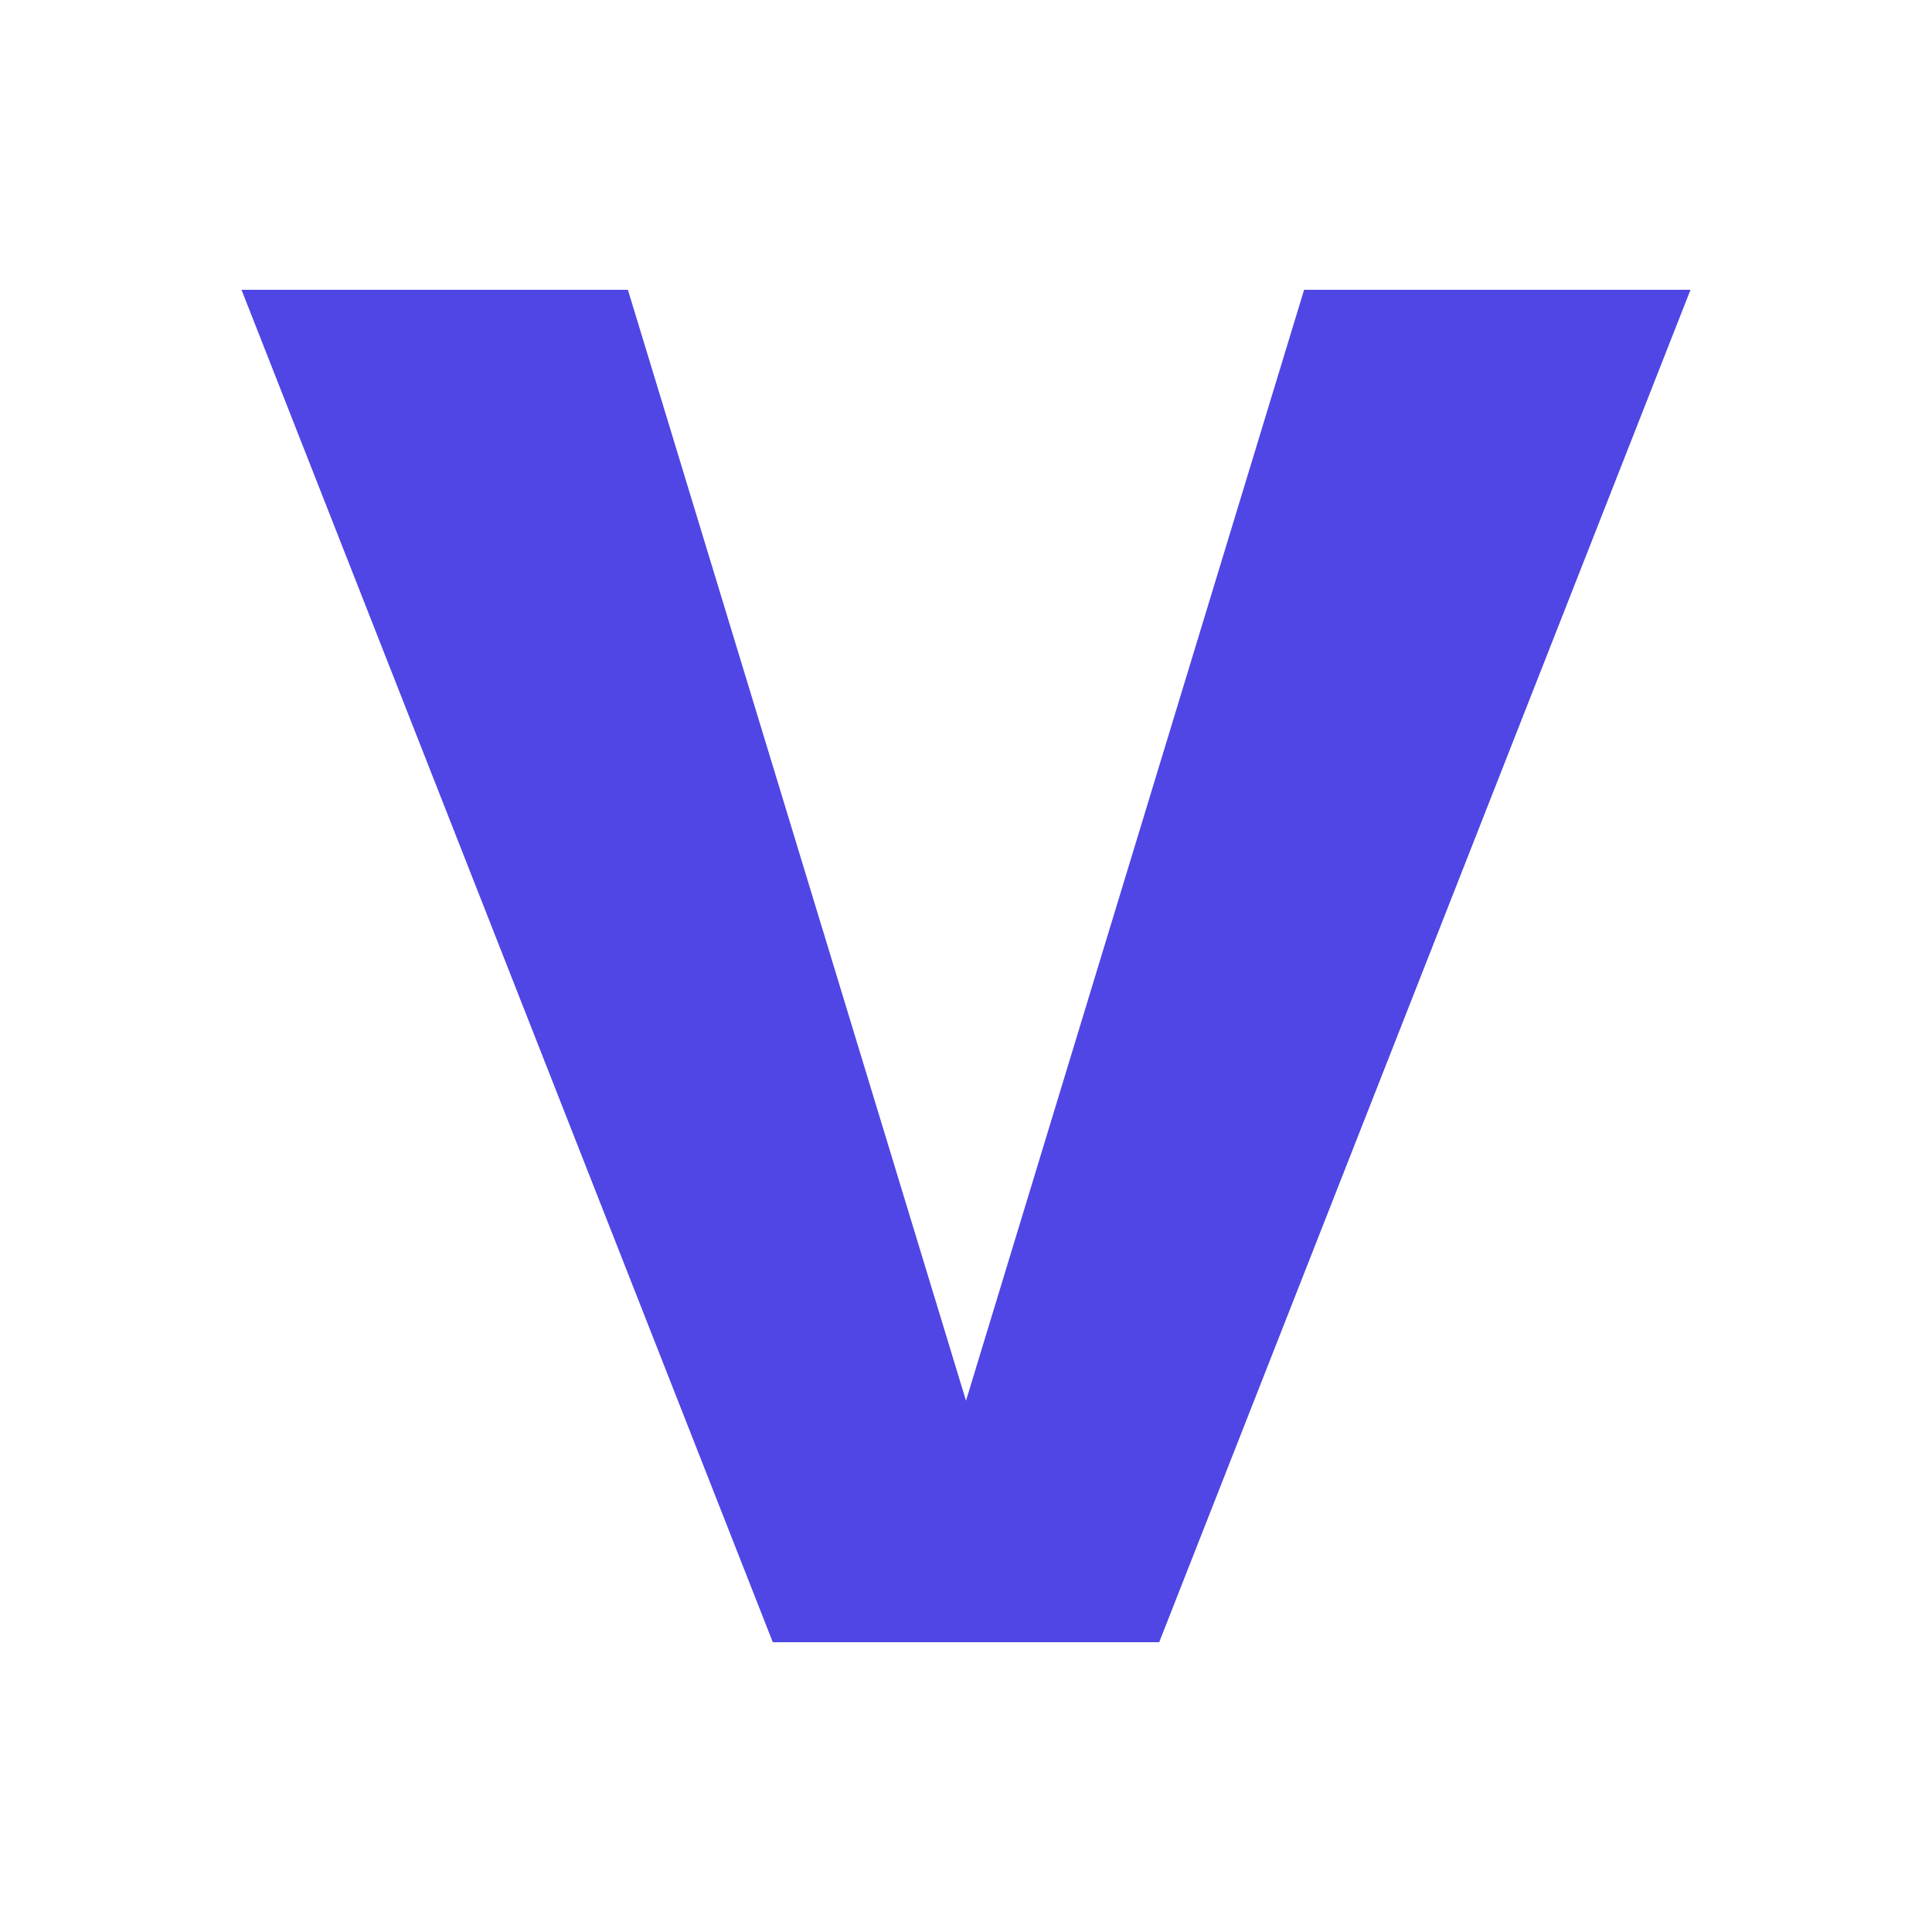
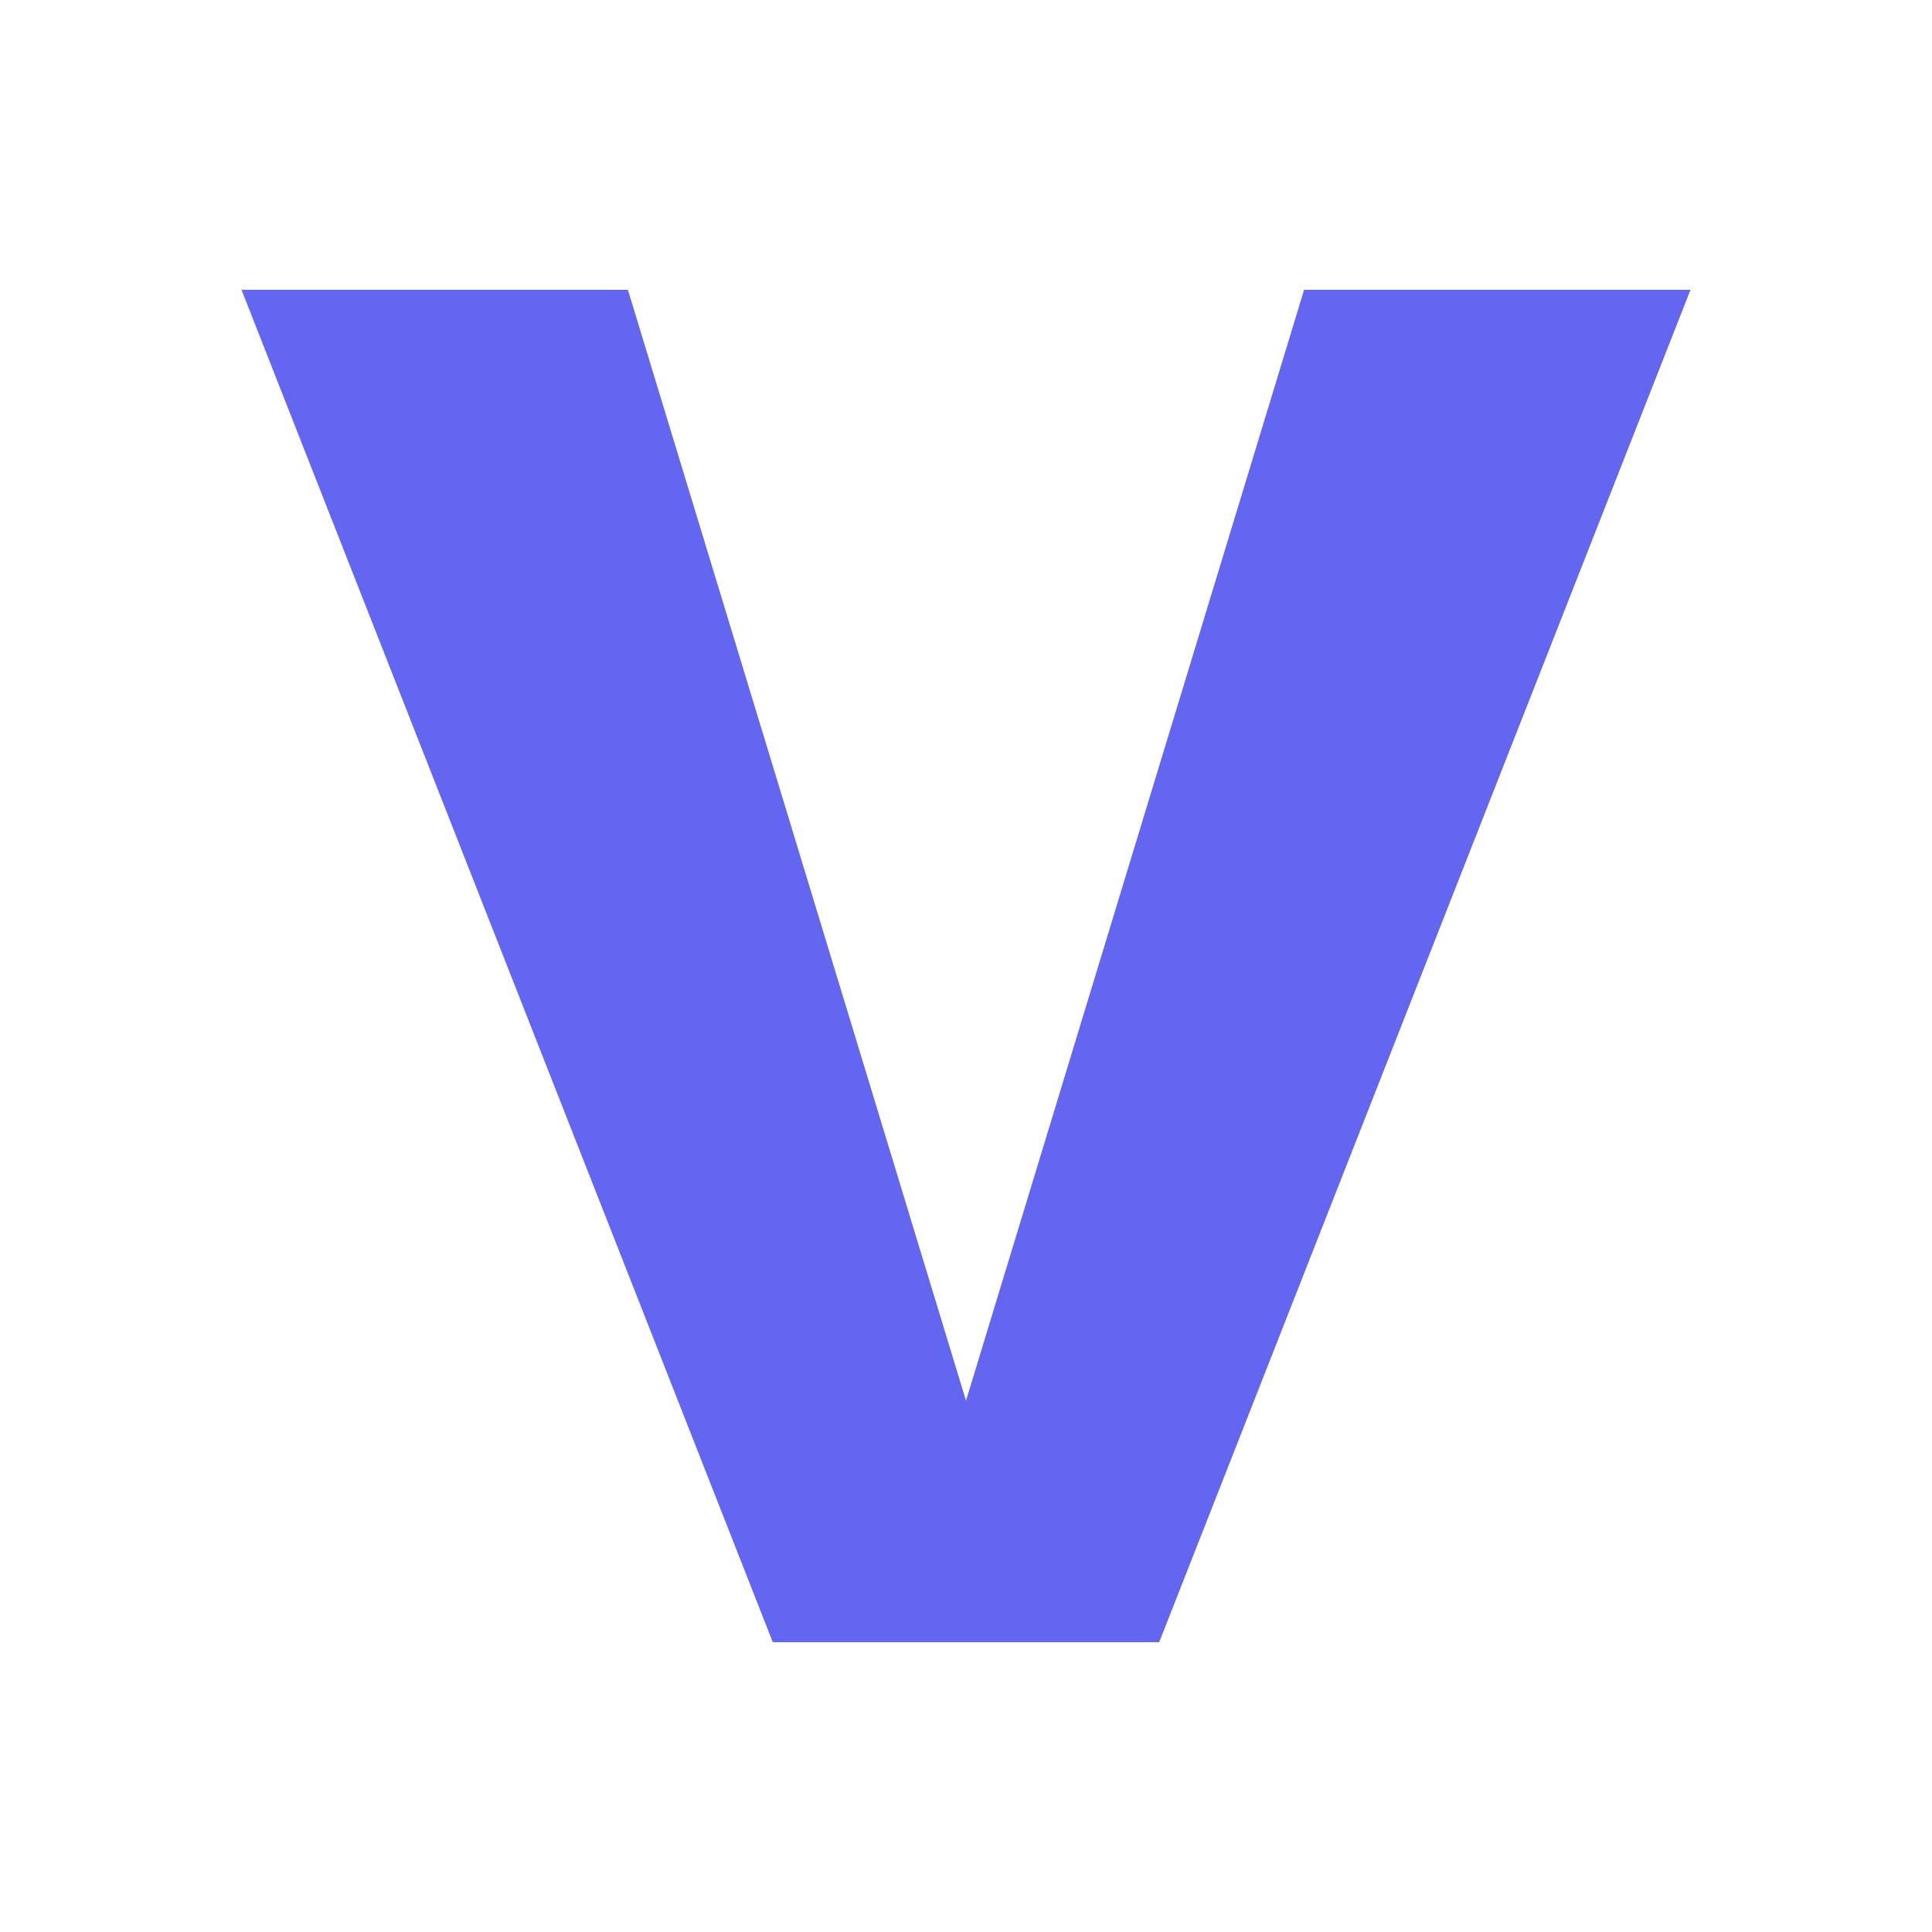
- <svg xmlns="http://www.w3.org/2000/svg" viewBox="0 0 80 80" aria-label="velixir">
-   <style>
-         path { fill: #4f46e5; }
-         @media (prefers-color-scheme: dark) {
-             path { fill: #818cf8; }
-         }
-     </style>
-   <path d="M 10 12 L 26 12 L 40 58 L 54 12 L 70 12 L 48 68 L 32 68 Z" />
+ <svg xmlns="http://www.w3.org/2000/svg" viewBox="0 0 80 80" width="80" height="80" role="img" aria-label="velixir">
+   <path fill="#6366f1" d="M 10 12 L 26 12 L 40 58 L 54 12 L 70 12 L 48 68 L 32 68 Z" />
</svg>
